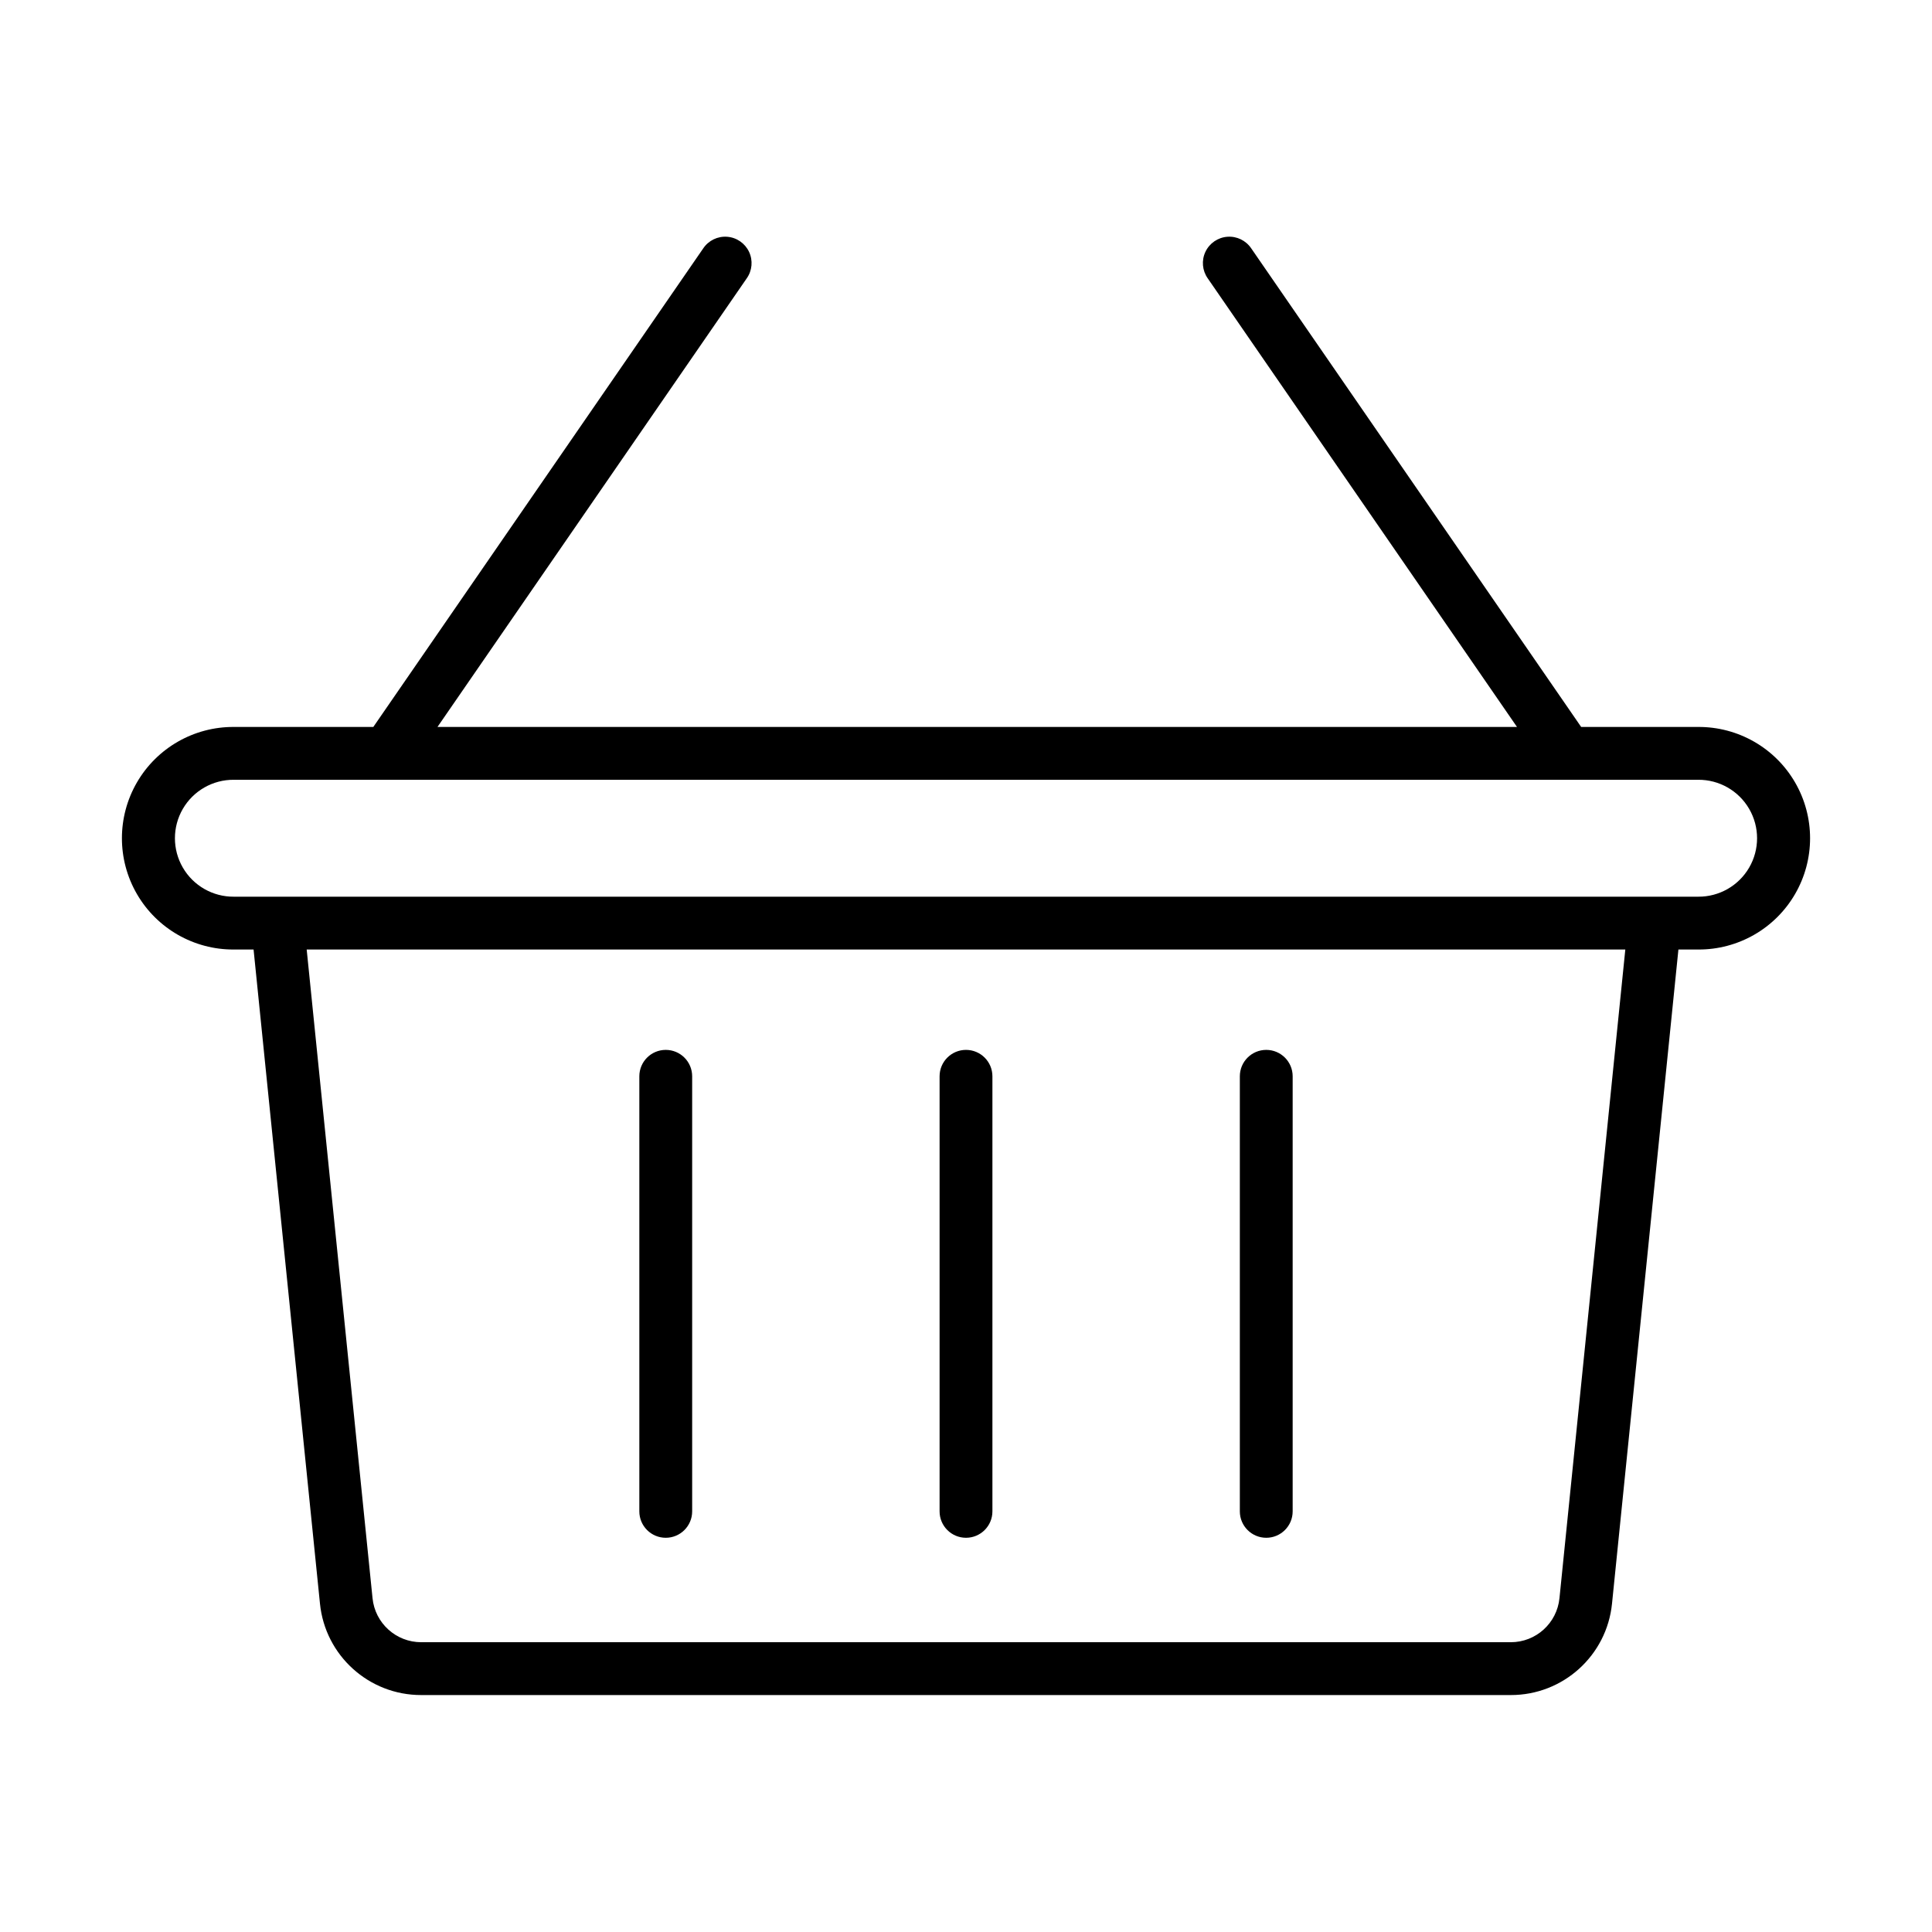
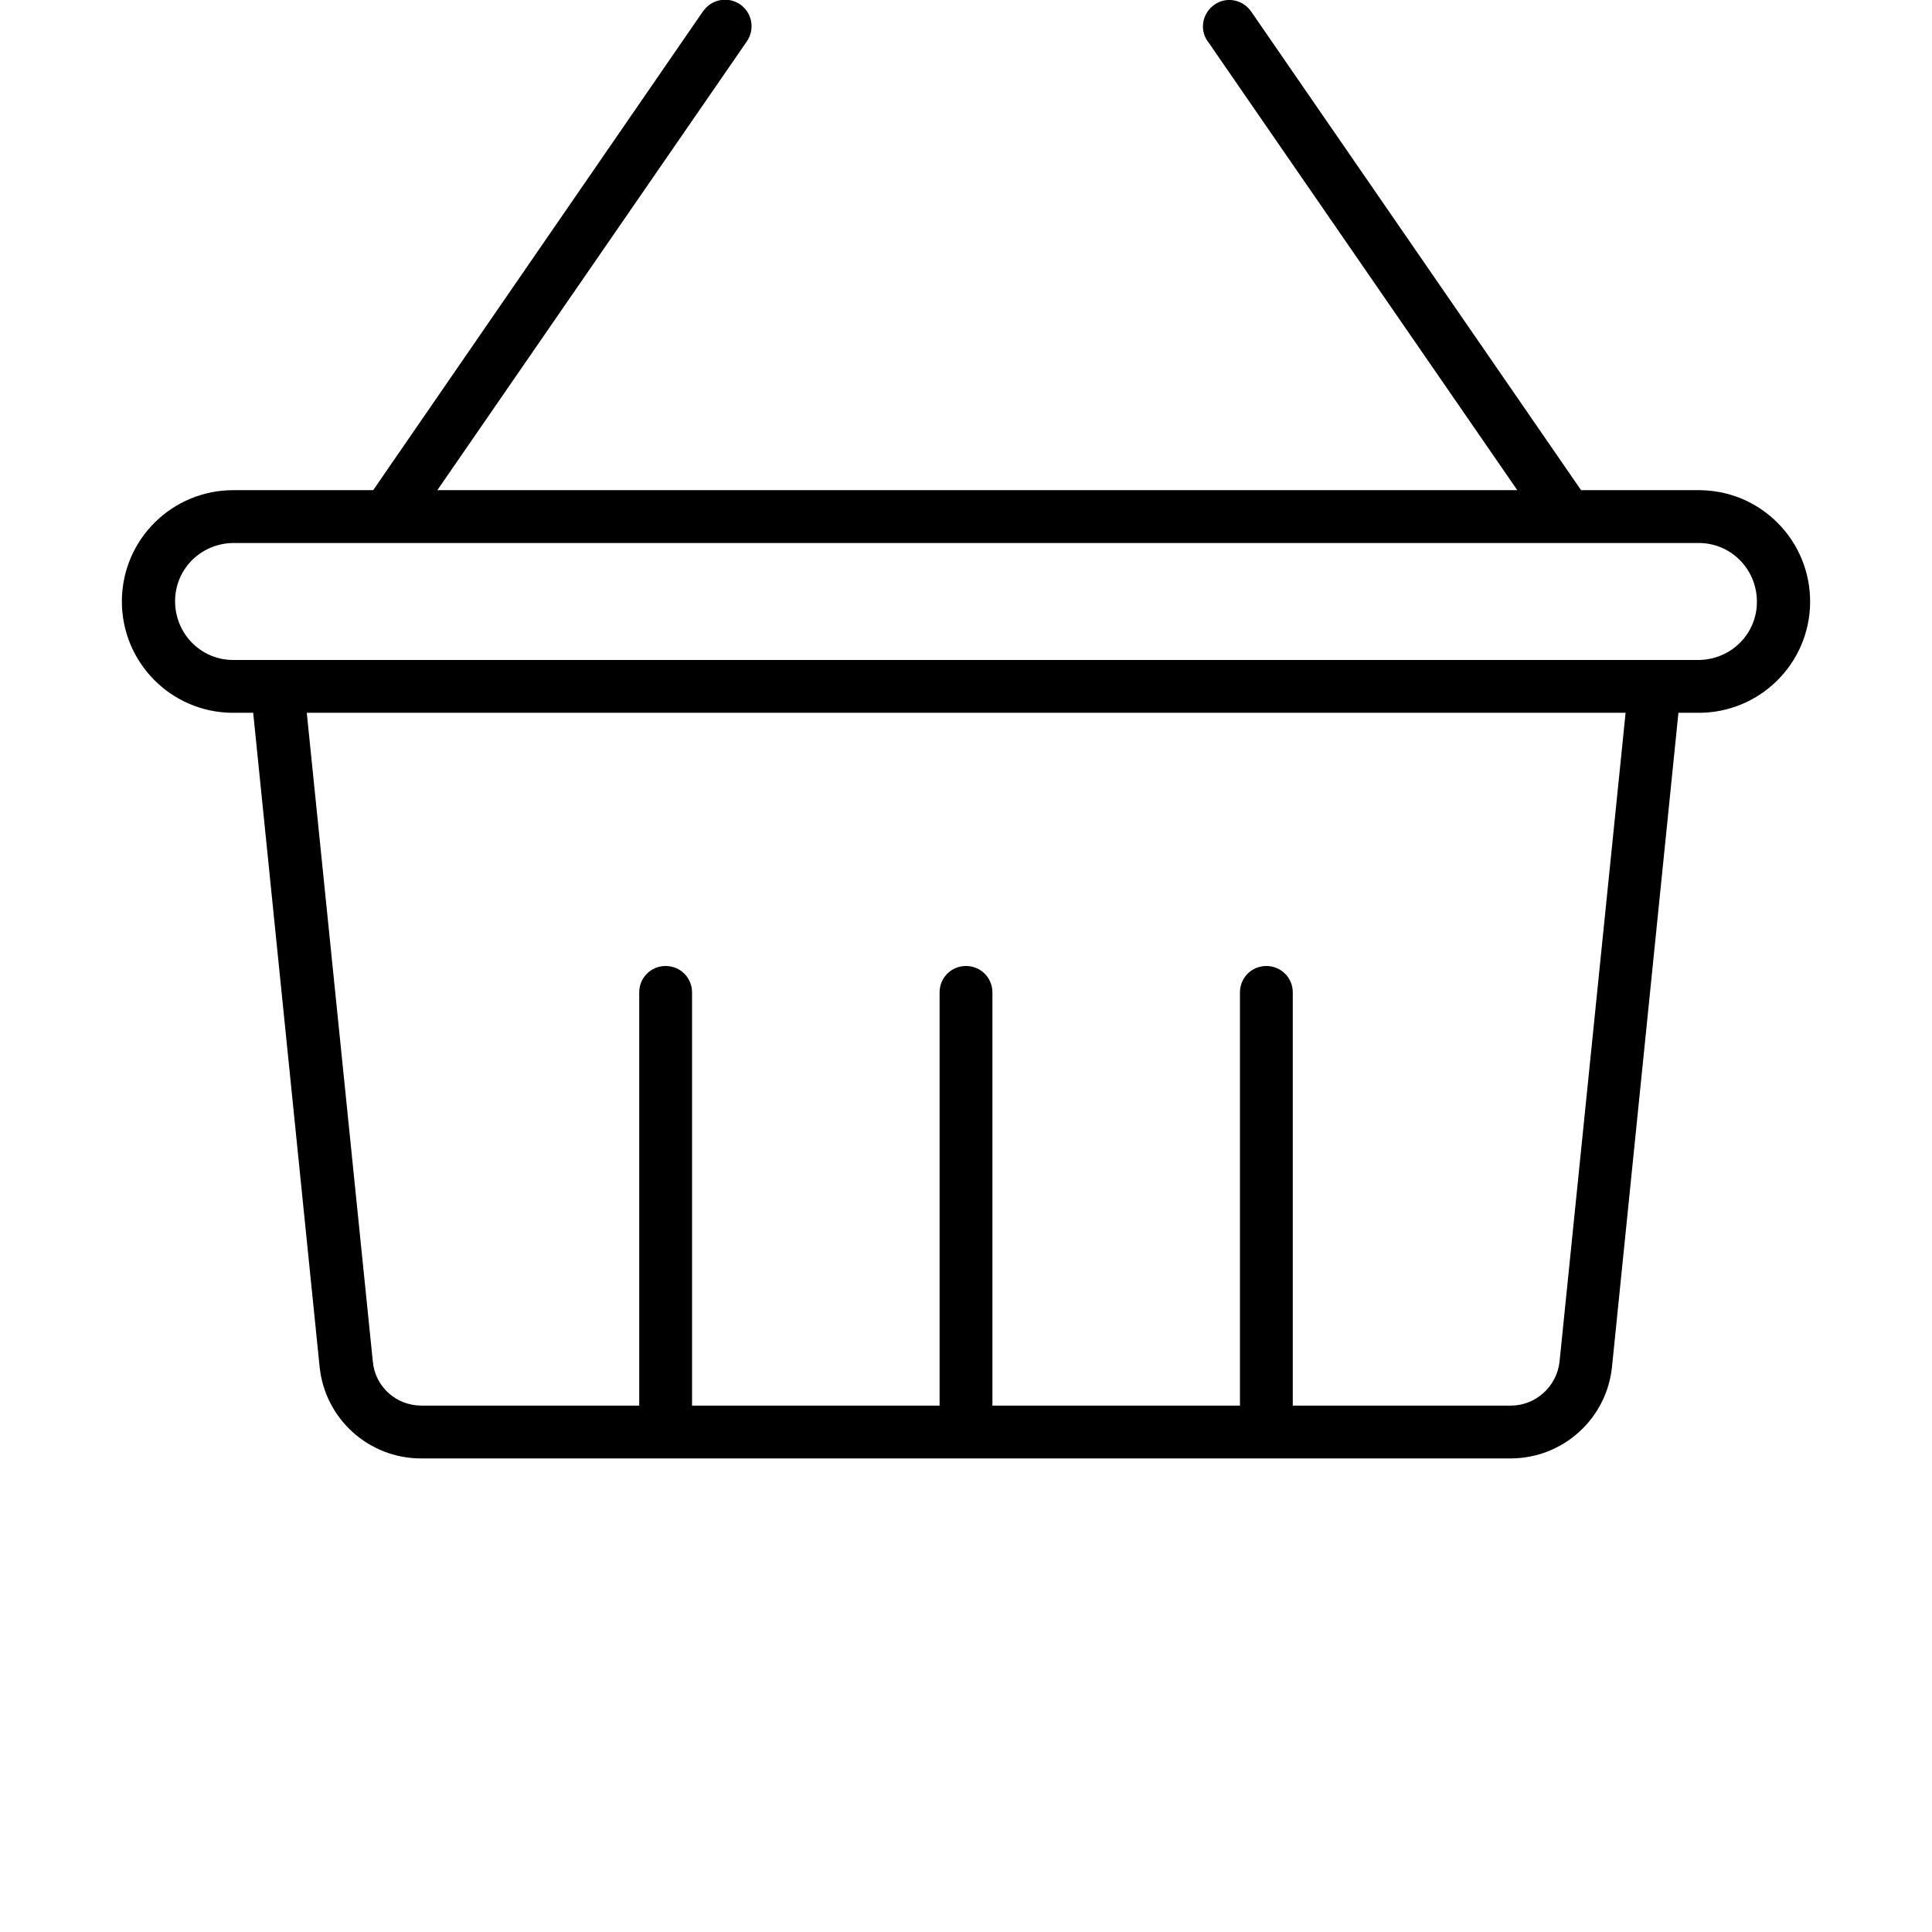
- <svg xmlns="http://www.w3.org/2000/svg" id="Layer_1" height="512" viewBox="0 0 512 512" width="512" data-name="Layer 1">
-   <path d="m450.026 192.65h-31l-87.436-126.828a7 7 0 1 0 -11.526 7.945l81.955 118.883h-286.083l81.954-118.883a7 7 0 1 0 -11.526-7.945l-87.432 126.828h-36.958a29.492 29.492 0 1 0 0 58.983h5.226l17.591 173.3a26.924 26.924 0 0 0 26.862 24.273h288.691a26.922 26.922 0 0 0 26.861-24.273l17.592-173.3h5.229a29.492 29.492 0 1 0 0-58.983zm-36.749 230.868a12.962 12.962 0 0 1 -12.933 11.687h-288.688a12.962 12.962 0 0 1 -12.933-11.687l-17.448-171.885h349.45zm36.749-185.885h-388.052a15.492 15.492 0 1 1 0-30.983h388.052a15.492 15.492 0 1 1 0 30.983z" />
-   <path d="m256 407.526a7 7 0 0 0 7-7v-115.296a7 7 0 0 0 -14 0v115.3a7 7 0 0 0 7 6.996z" />
-   <path d="m335.57 407.526a7 7 0 0 0 7-7v-115.296a7 7 0 0 0 -14 0v115.3a7 7 0 0 0 7 6.996z" />
-   <path d="m176.43 407.526a7 7 0 0 0 7-7v-115.296a7 7 0 0 0 -14 0v115.3a7 7 0 0 0 7 6.996z" />
+ <svg xmlns="http://www.w3.org/2000/svg" version="1.1" id="Layer_1" x="0px" y="0px" viewBox="0 0 512 512" style="enable-background:new 0 0 512 512;" xml:space="preserve">
+   <path d="M450,129.9h-31L331.6,3.1c-2.2-3.2-6.5-4.1-9.7-1.9c-3.2,2.2-4.1,6.5-1.9,9.7c0,0,0.1,0.1,0.1,0.1l82,118.9H115.9l82-118.9  c2.2-3.2,1.5-7.5-1.7-9.8c-3.2-2.2-7.5-1.5-9.8,1.7c0,0-0.1,0.1-0.1,0.1L98.9,129.9H62c-16.3-0.1-29.6,13-29.7,29.3  s13,29.6,29.3,29.7c0.1,0,0.2,0,0.3,0h5.2l17.6,173.3c1.4,13.8,13,24.3,26.9,24.3h288.7c13.9,0,25.5-10.5,26.9-24.3l17.6-173.3h5.2  c16.3,0.1,29.6-13,29.7-29.3s-13-29.6-29.3-29.7C450.3,129.9,450.1,129.9,450,129.9L450,129.9z M413.3,360.8  c-0.7,6.6-6.3,11.7-12.9,11.7H111.7c-6.7,0-12.3-5-12.9-11.7L81.3,188.9h349.5L413.3,360.8z M450,174.9H62  c-8.6,0.1-15.5-6.8-15.6-15.4s6.8-15.5,15.4-15.6c0.1,0,0.2,0,0.2,0H450c8.6-0.1,15.5,6.8,15.6,15.4s-6.8,15.5-15.4,15.6  C450.2,174.9,450.1,174.9,450,174.9z" />
+   <path d="M256,385.3c3.9,0,7-3.1,7-7V263c0-3.9-3.1-7-7-7s-7,3.1-7,7v115.3C249,382.2,252.1,385.3,256,385.3L256,385.3z" />
+   <path d="M335.6,385.3c3.9,0,7-3.1,7-7V263c0-3.9-3.1-7-7-7s-7,3.1-7,7v115.3C328.6,382.2,331.7,385.3,335.6,385.3L335.6,385.3z" />
+   <path d="M176.4,385.3c3.9,0,7-3.1,7-7V263c0-3.9-3.1-7-7-7s-7,3.1-7,7v115.3C169.4,382.2,172.6,385.3,176.4,385.3L176.4,385.3z" />
</svg>
